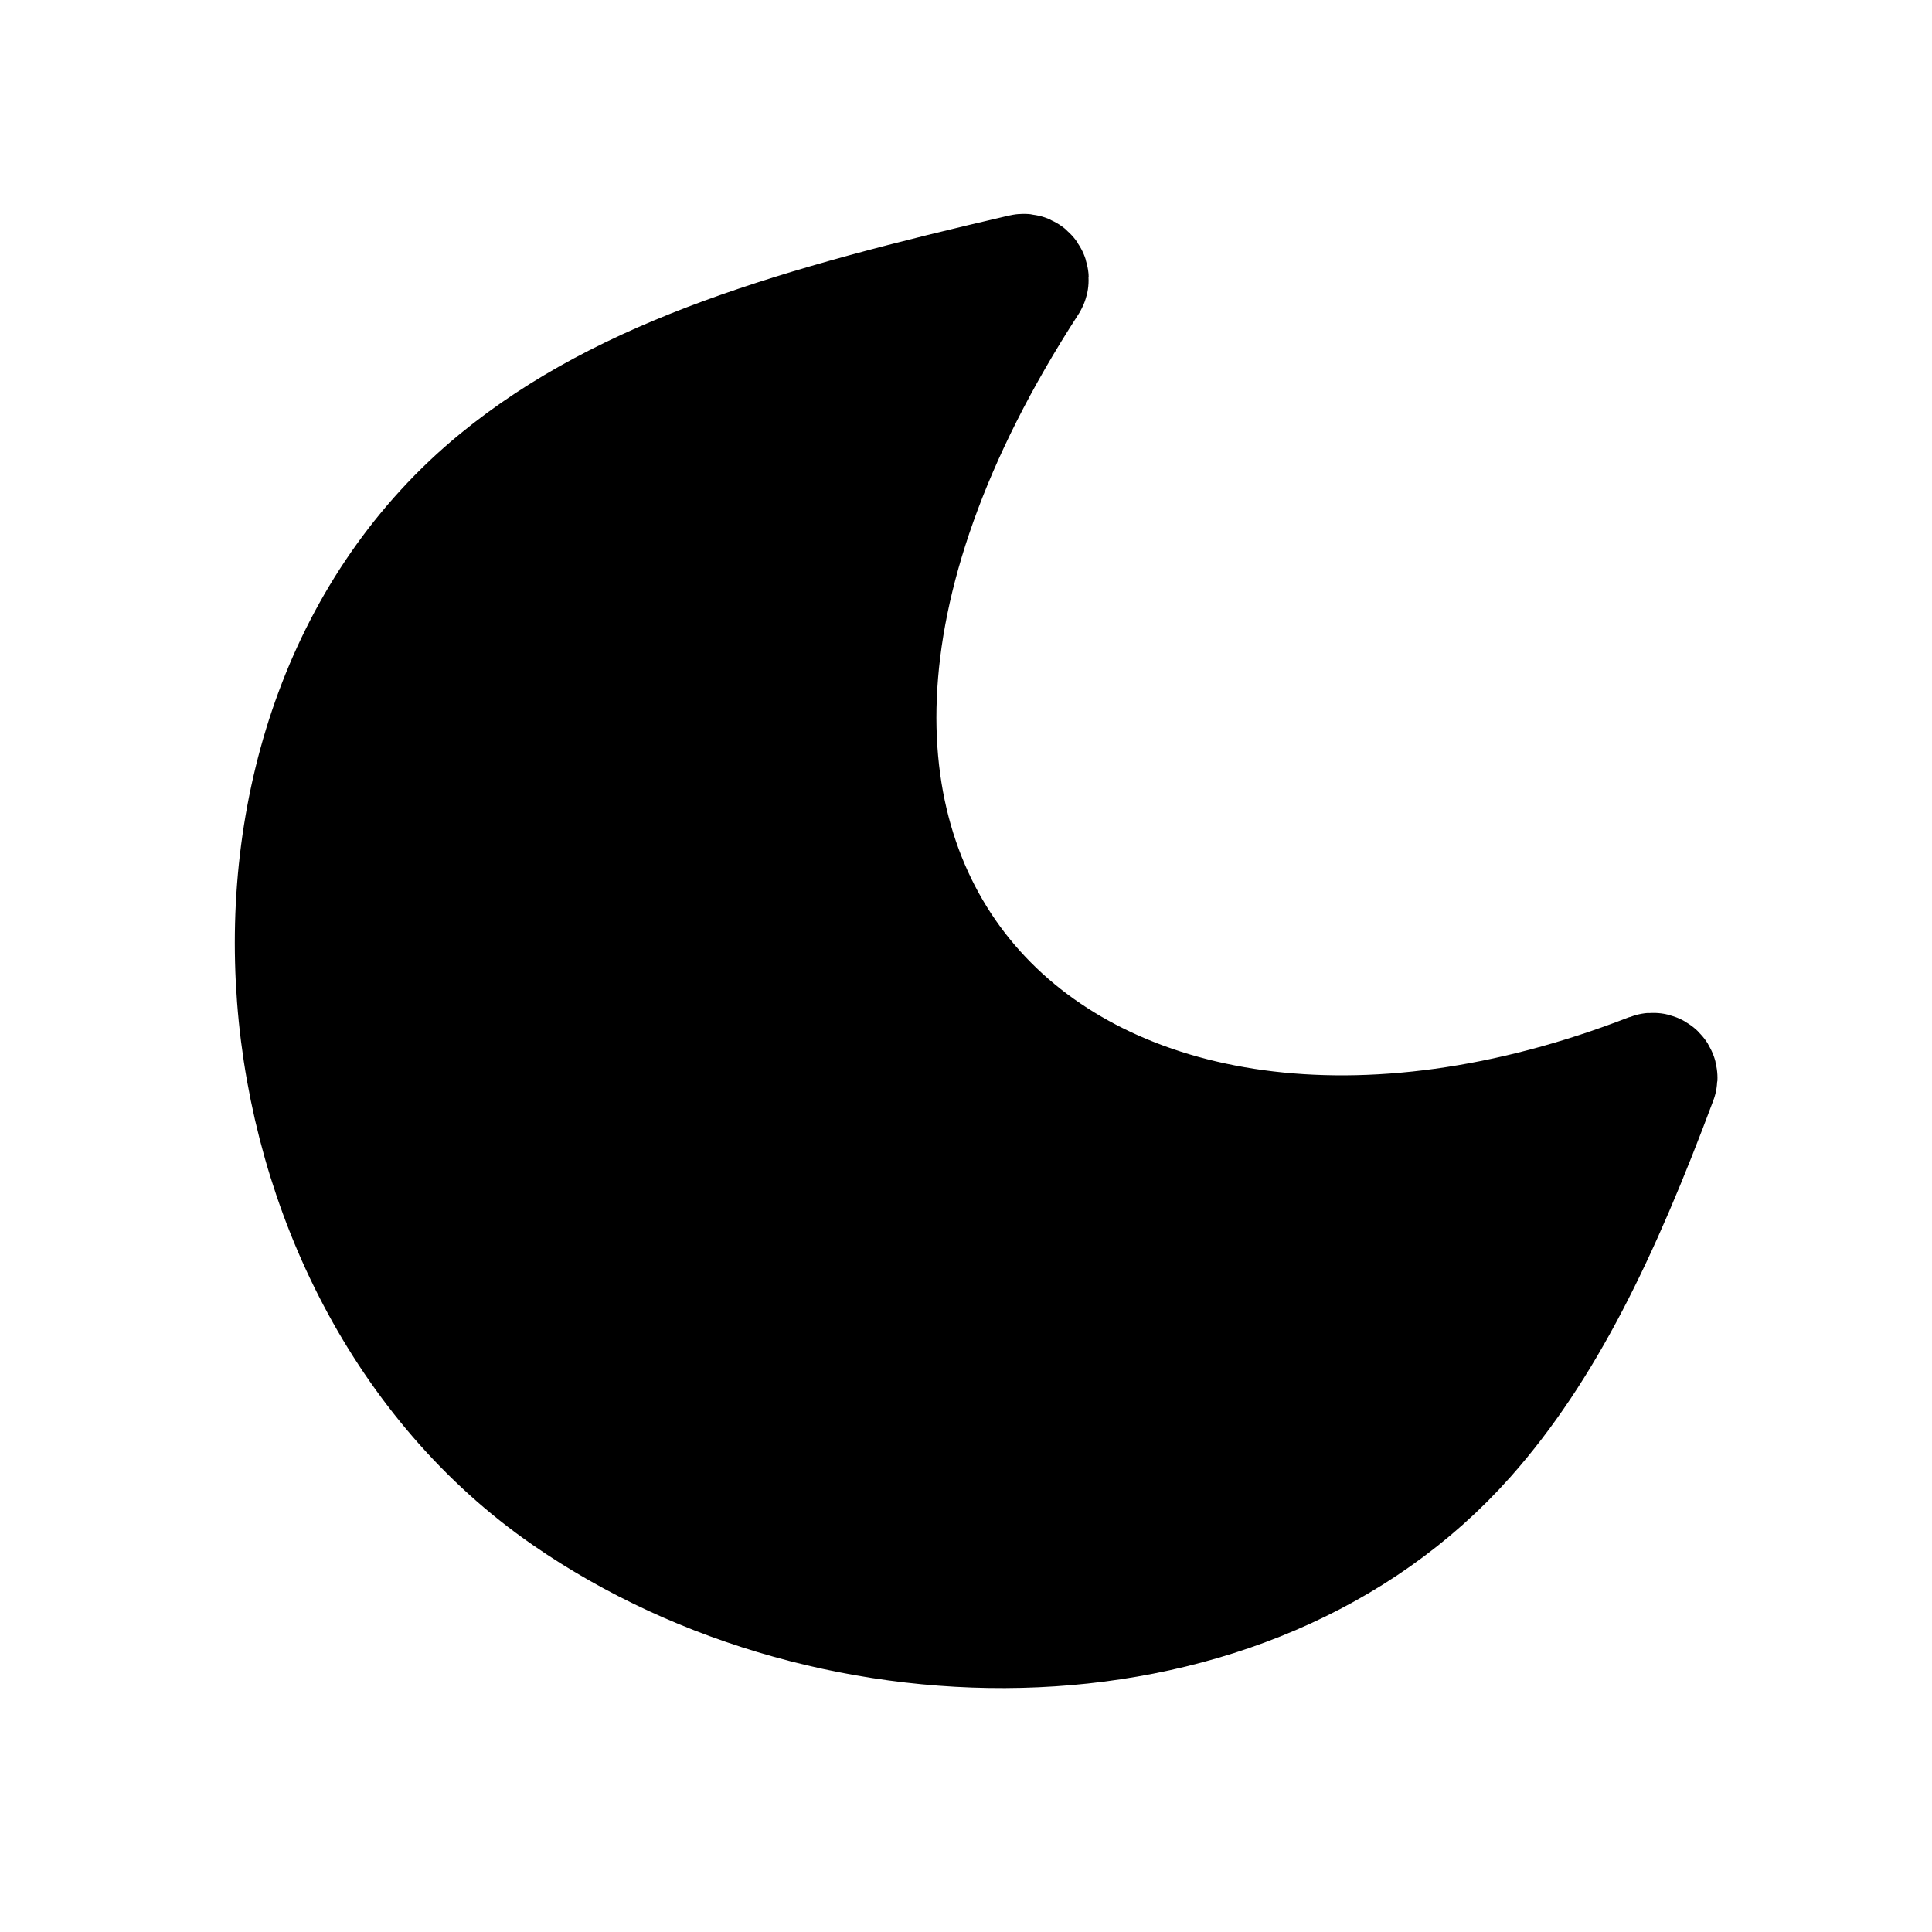
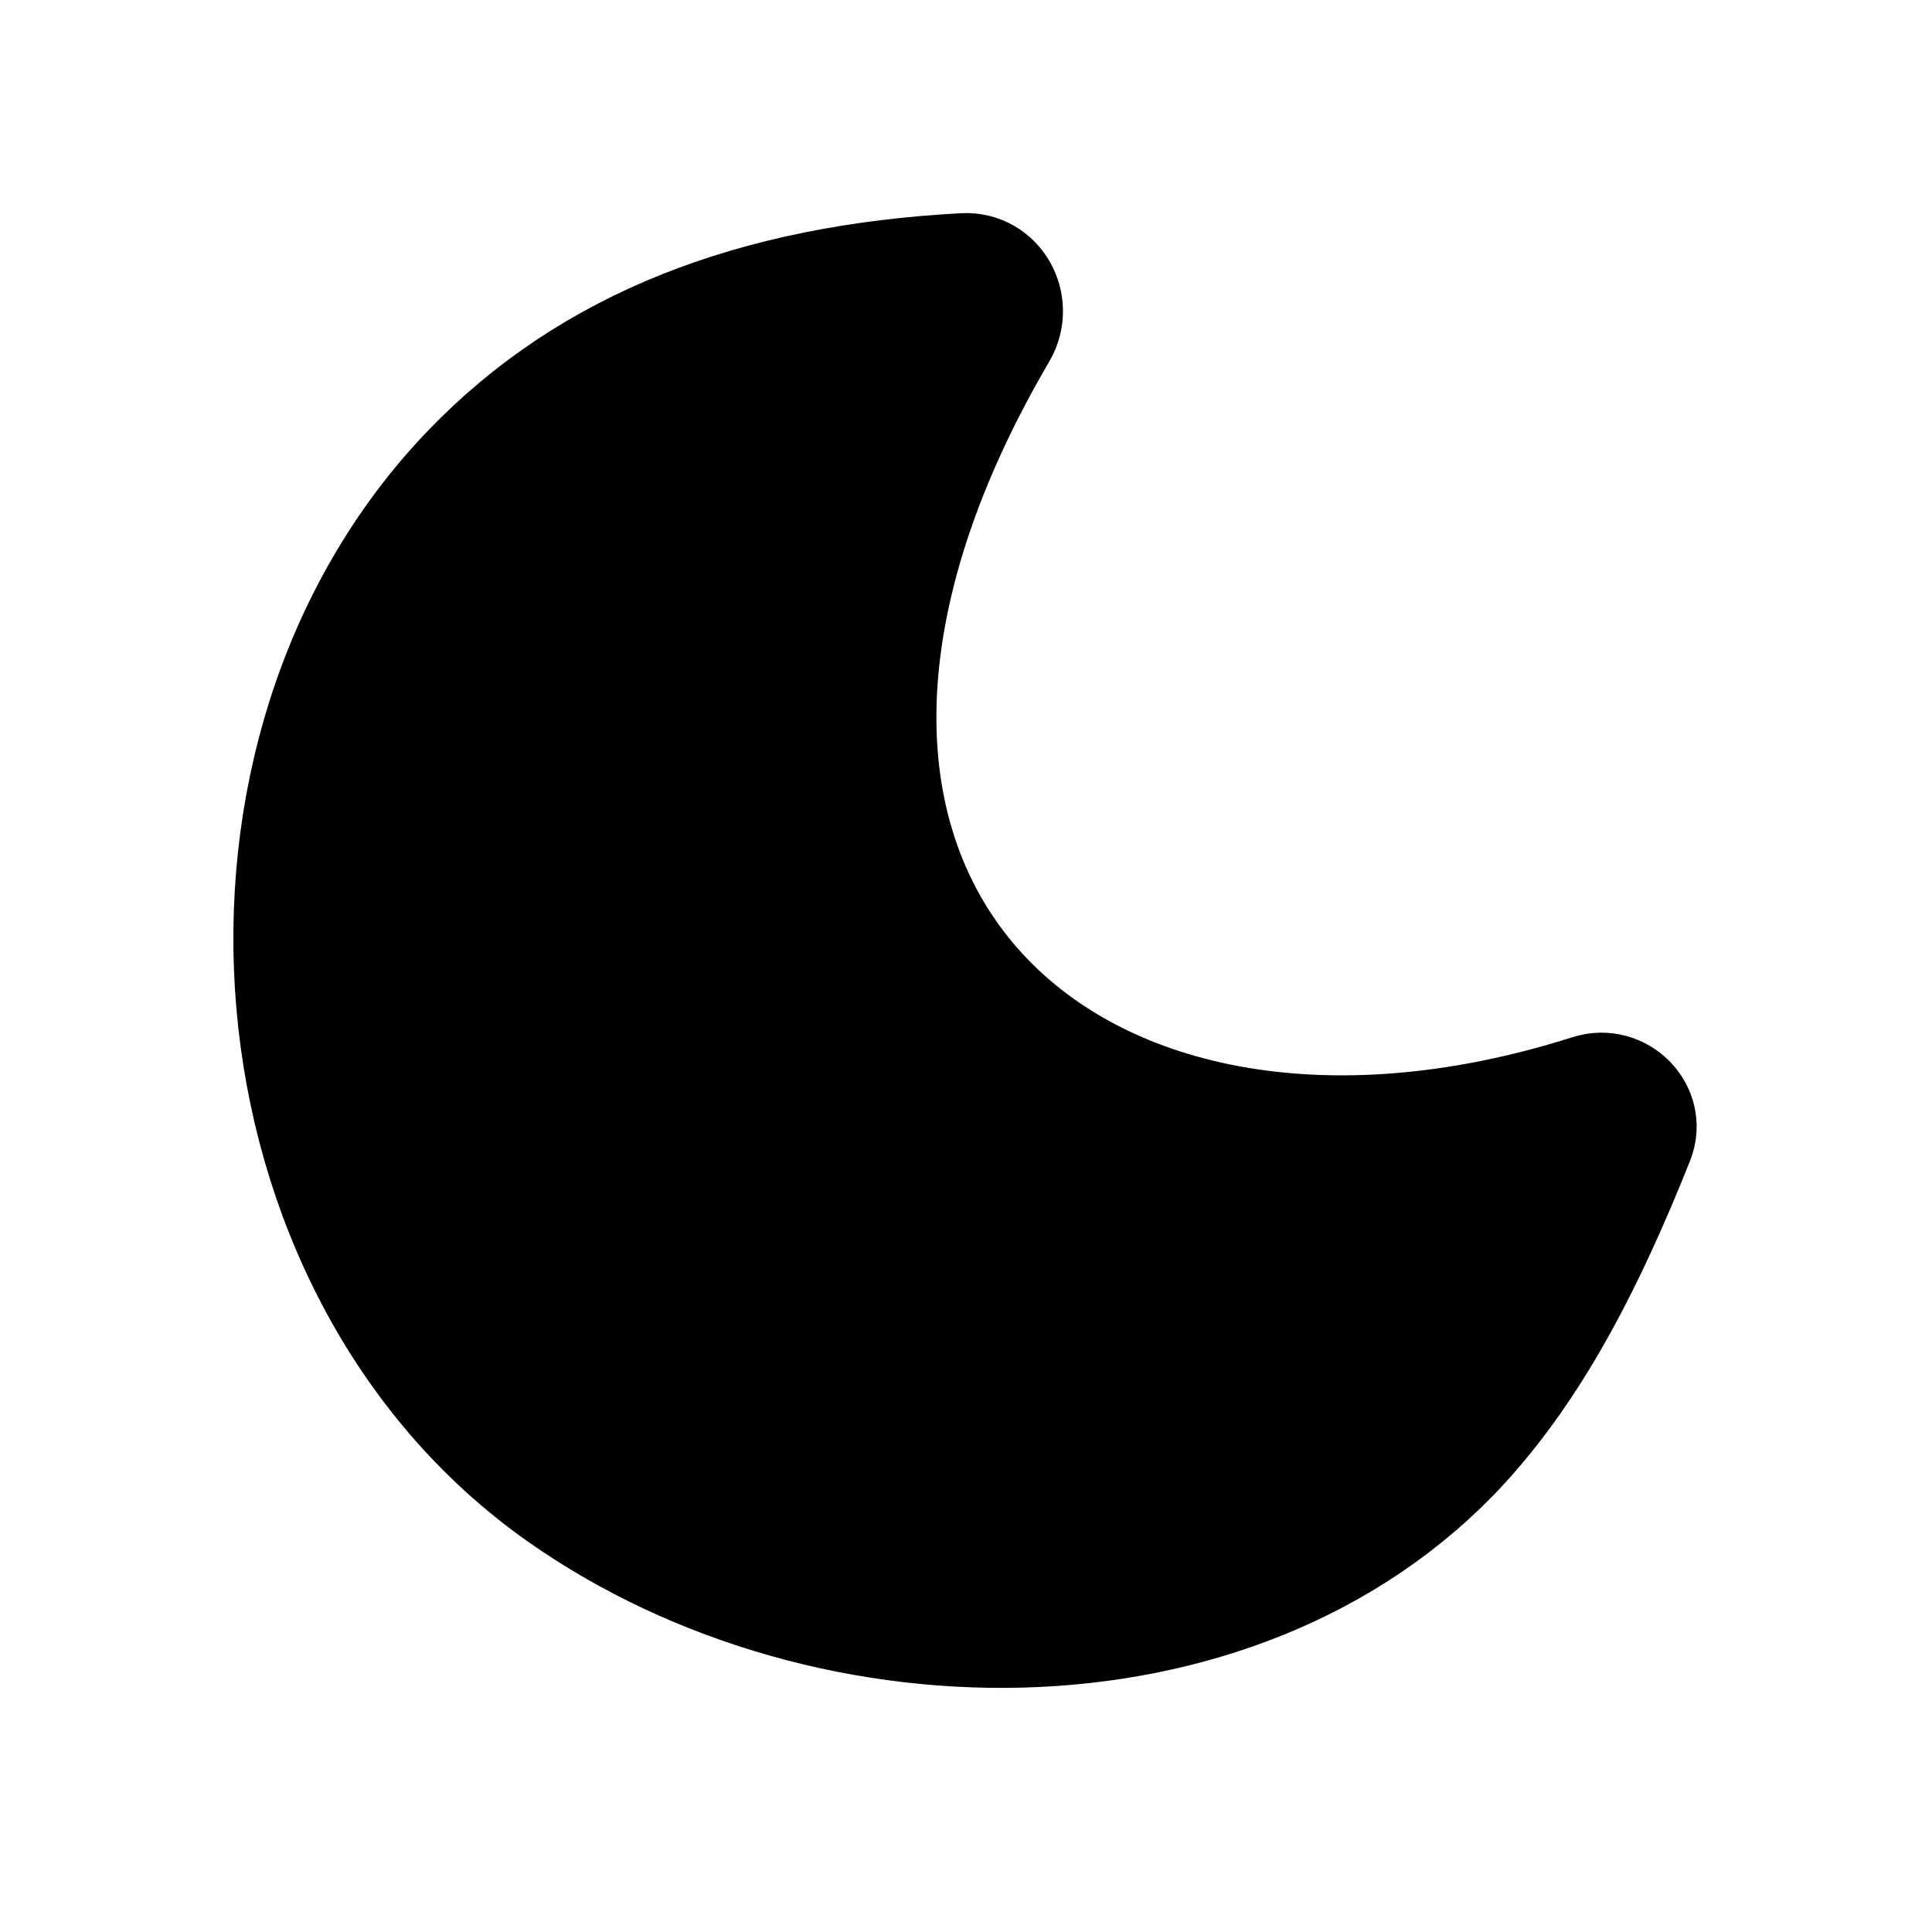
<svg xmlns="http://www.w3.org/2000/svg" width="256" height="256" viewBox="0 0 256 256" fill="none">
-   <path d="M194.194 190.353C204.522 178.706 211.897 163.466 219.538 142.996C219.715 142.523 219.233 142.057 218.762 142.24C142.769 171.758 83.44 118.64 136.16 37.335C136.466 36.863 136.047 36.228 135.5 36.356C105.929 43.23 82.997 49.756 66.013 63.693C25.722 96.755 32.271 168.459 75.124 198.125C110.643 222.715 165.534 222.677 194.194 190.353Z" fill="black" stroke="black" stroke-width="16" />
+   <path d="M194.85 189.604C203.483 179.618 210.052 167.036 216.506 150.864C217.897 147.377 214.377 143.916 210.799 145.054C140.749 167.34 88.306 118.643 132.128 43.866C134.135 40.441 131.722 36.029 127.758 36.241C100.034 37.722 78.374 46.073 62.49 62.595C26.794 99.726 32.344 167.897 74.407 197.624C110.223 222.935 166.167 222.78 194.85 189.604Z" fill="black" stroke="black" stroke-width="16" />
</svg>
